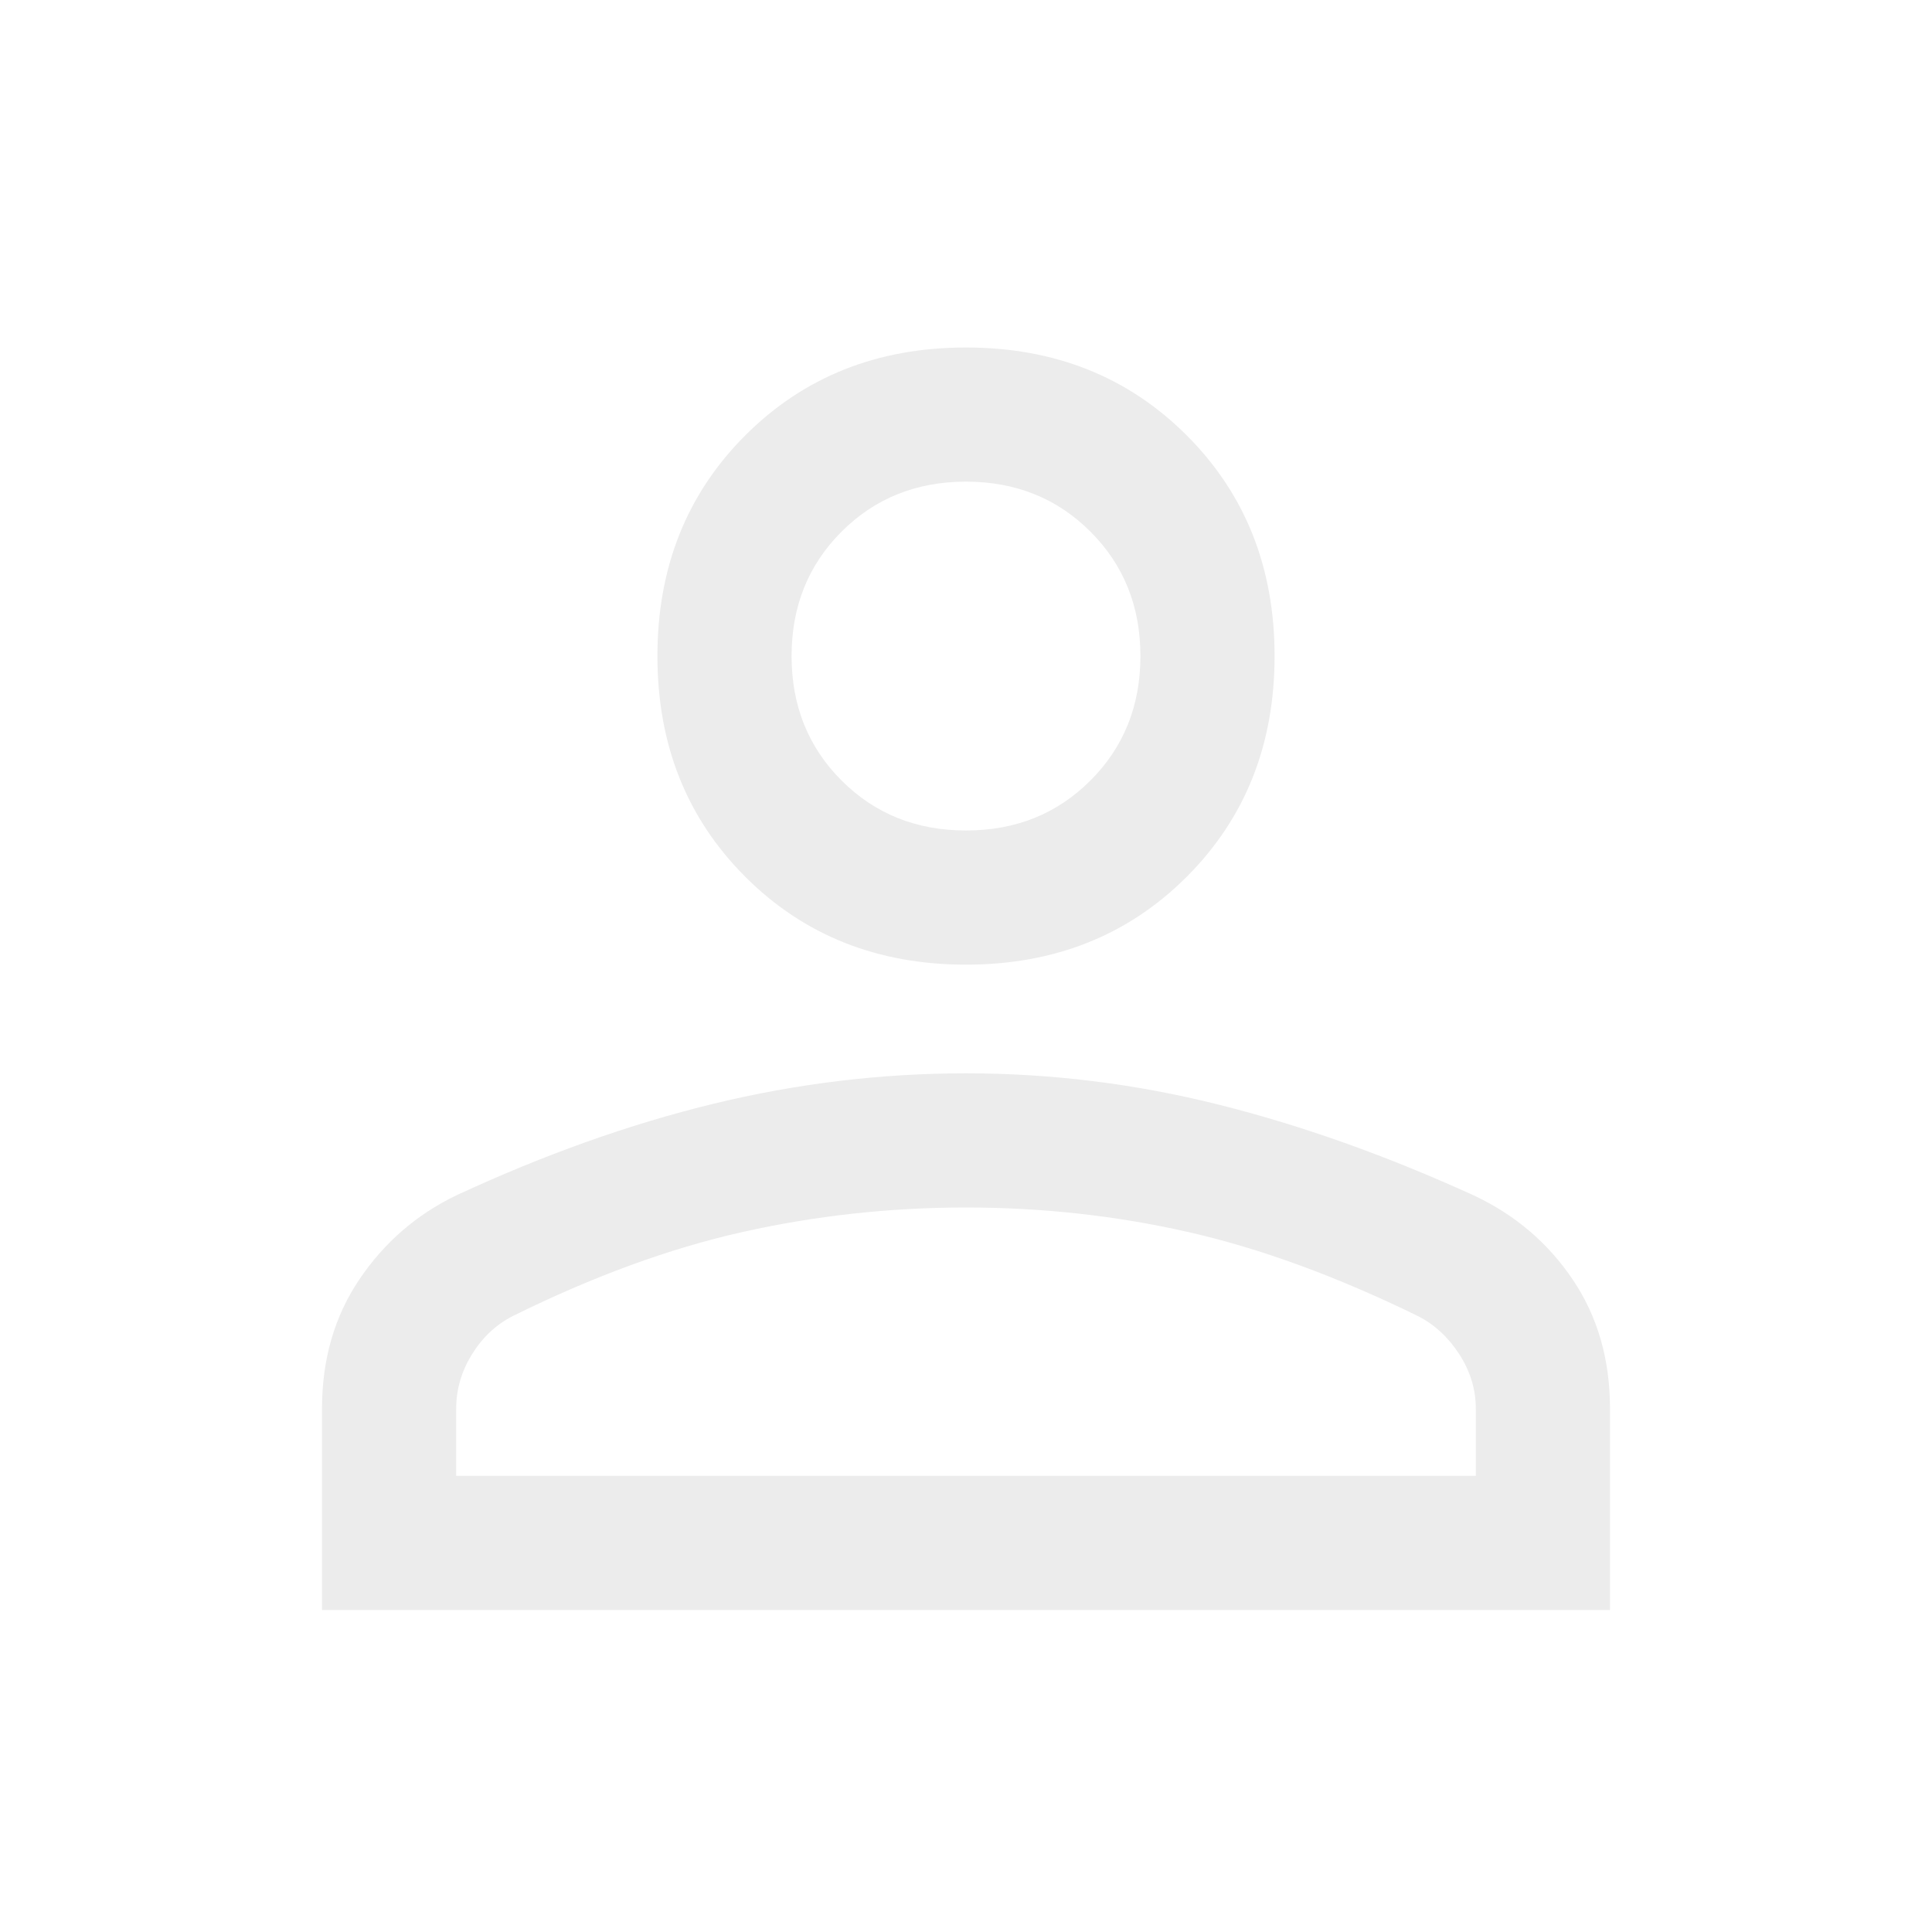
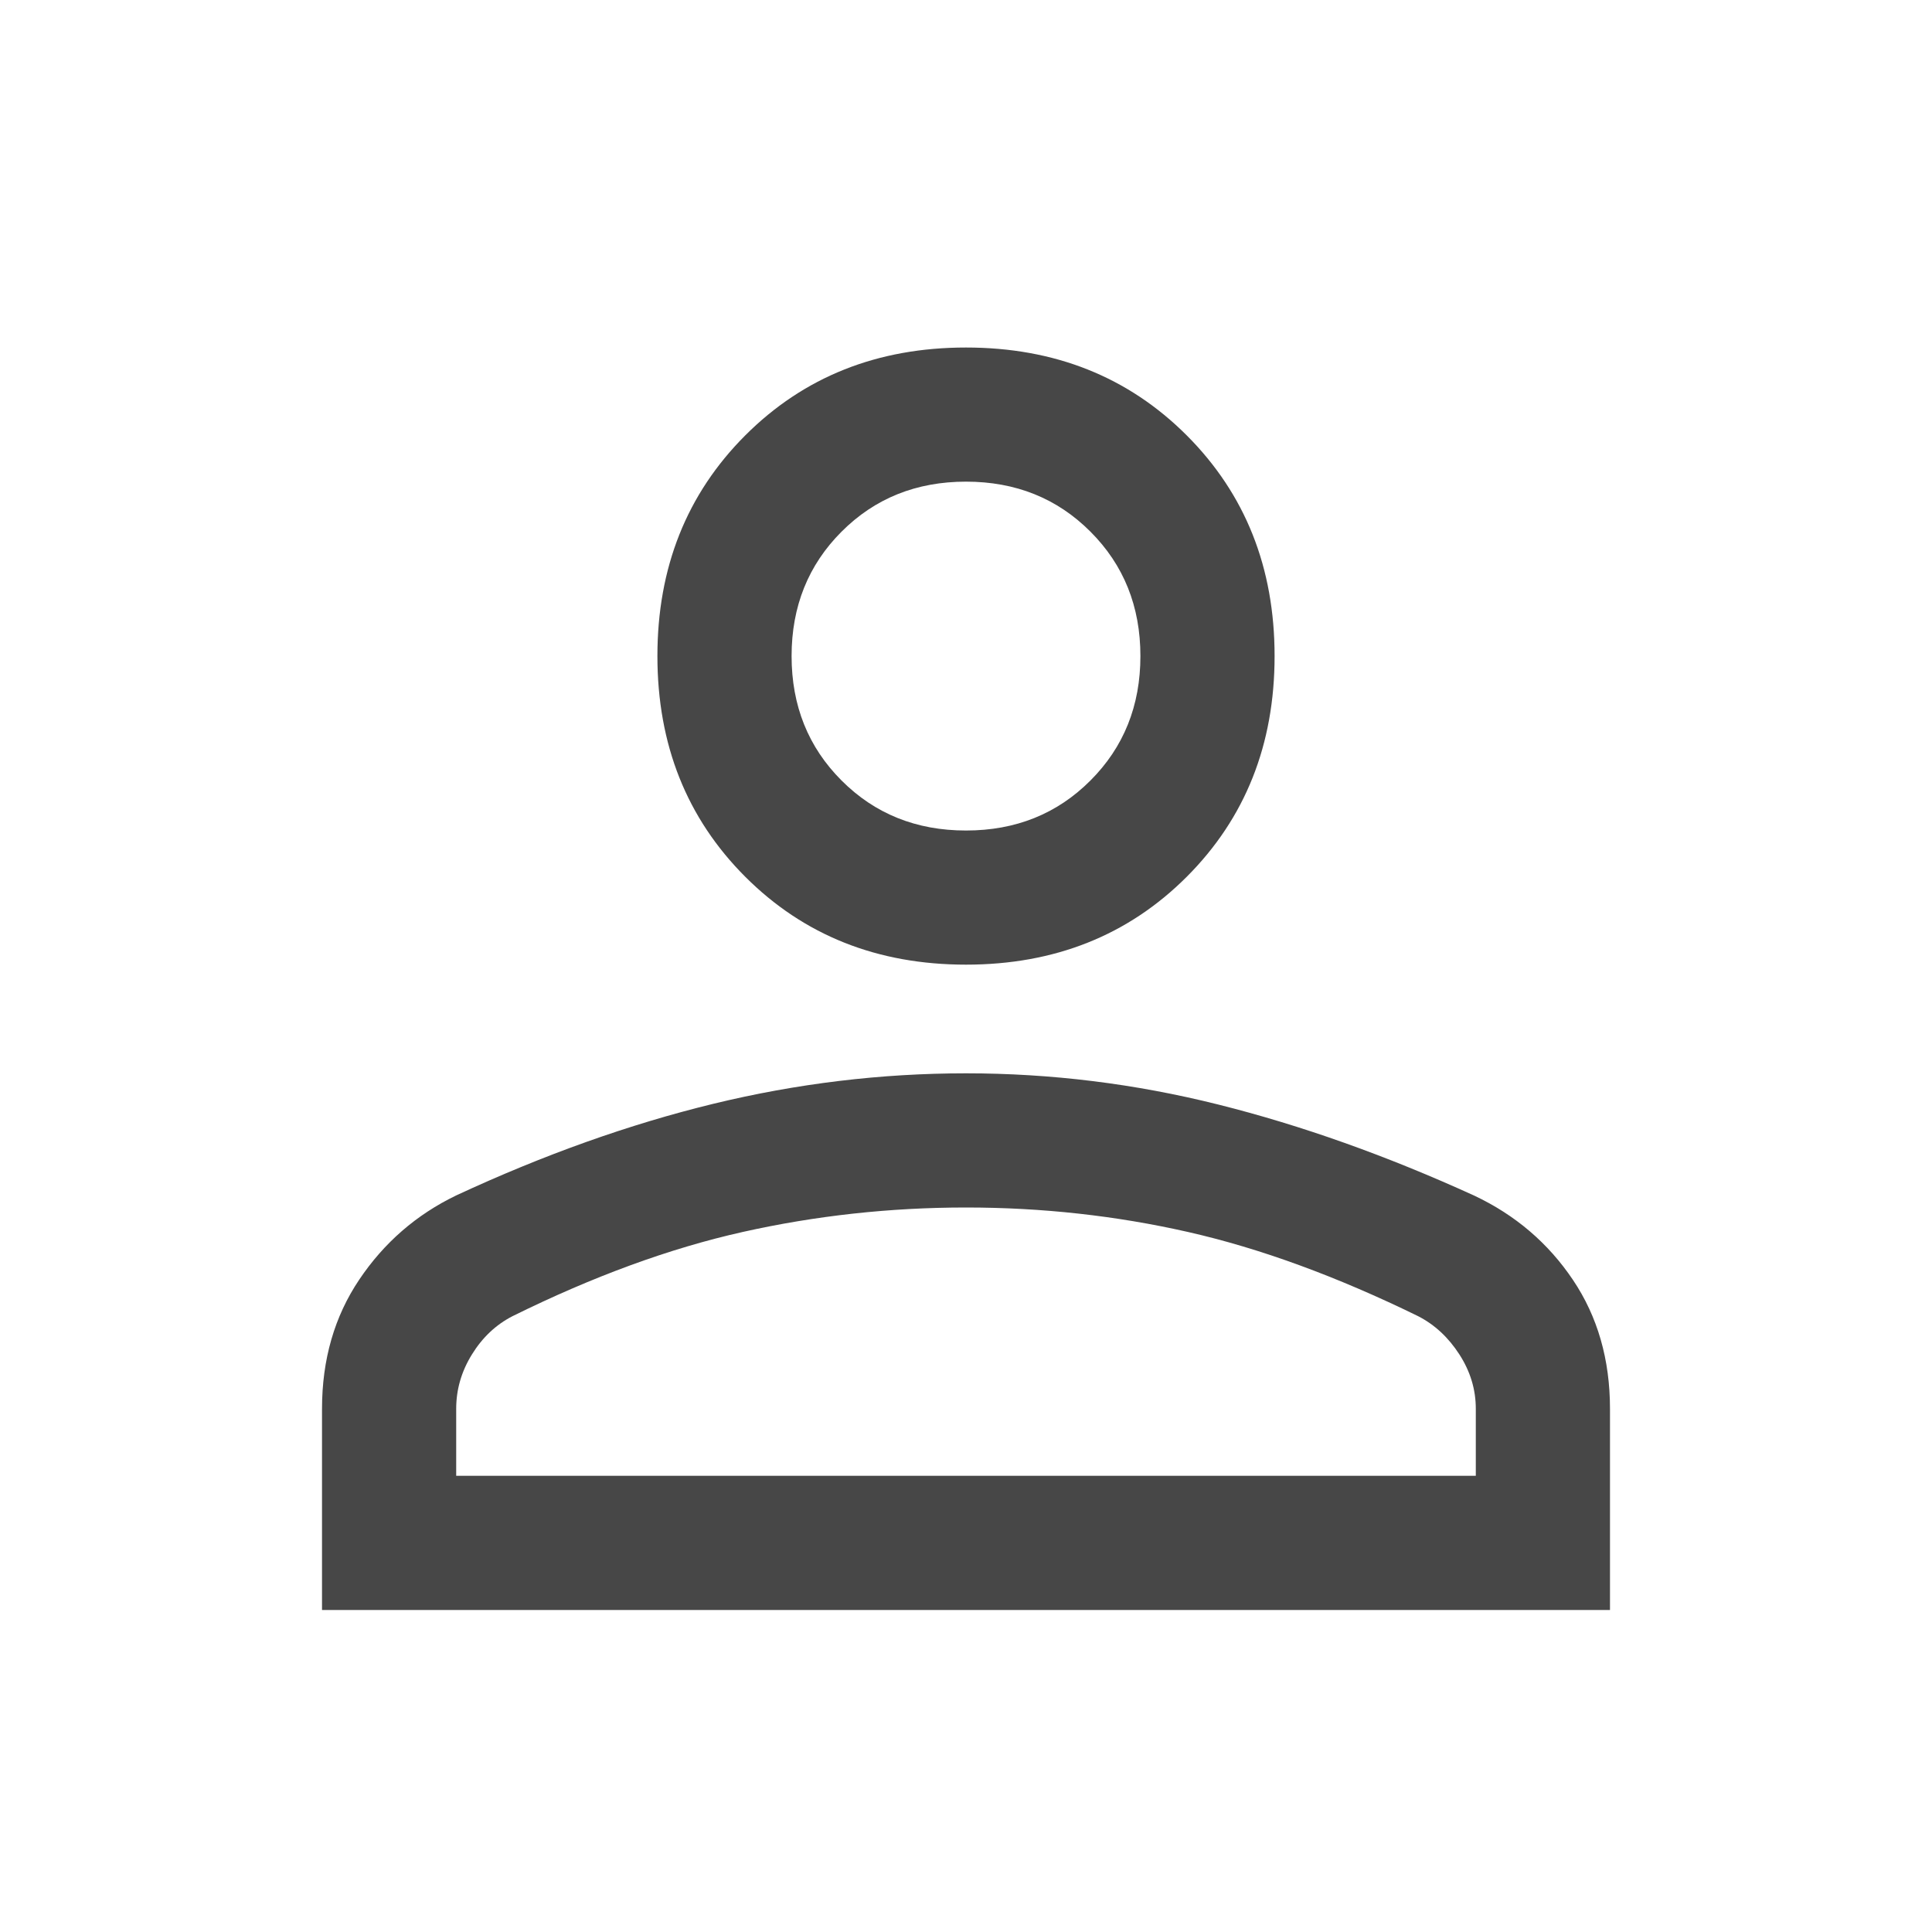
- <svg xmlns="http://www.w3.org/2000/svg" height="40px" viewBox="0 -960 960 960" width="40px" fill="#ececec">
-   <path d="M480-480.67q-66 0-109.67-43.66Q326.67-568 326.67-634t43.66-109.67Q414-787.33 480-787.33t109.67 43.66Q633.33-700 633.33-634t-43.66 109.67Q546-480.67 480-480.67ZM160-160v-100q0-36.67 18.5-64.17T226.67-366q65.33-30.33 127.66-45.5 62.34-15.17 125.67-15.17t125.33 15.5q62 15.5 127.28 45.3 30.54 14.42 48.96 41.81Q800-296.67 800-260v100H160Zm66.67-66.67h506.66V-260q0-14.33-8.16-27-8.17-12.67-20.5-19-60.67-29.67-114.34-41.83Q536.67-360 480-360t-111 12.17Q314.67-335.67 254.67-306q-12.34 6.33-20.17 19-7.83 12.67-7.83 27v33.33ZM480-547.33q37 0 61.83-24.84Q566.67-597 566.67-634t-24.84-61.83Q517-720.67 480-720.67t-61.83 24.84Q393.33-671 393.33-634t24.84 61.83Q443-547.33 480-547.33Zm0-86.67Zm0 407.33Z" />
+ <svg xmlns="http://www.w3.org/2000/svg" width="40" height="40" viewBox="0 0 40 40" fill="none">
+   <path d="M20 19.972C18.167 19.972 16.643 19.366 15.43 18.153C14.218 16.94 13.611 15.417 13.611 13.583C13.611 11.75 14.218 10.227 15.43 9.014C16.643 7.801 18.167 7.195 20 7.195C21.833 7.195 23.357 7.801 24.57 9.014C25.782 10.227 26.389 11.75 26.389 13.583C26.389 15.417 25.782 16.94 24.57 18.153C23.357 19.366 21.833 19.972 20 19.972ZM6.667 33.333V29.167C6.667 28.148 6.924 27.257 7.438 26.493C7.951 25.729 8.62 25.148 9.445 24.75C11.259 23.907 13.032 23.276 14.764 22.854C16.495 22.433 18.241 22.222 20 22.222C21.759 22.222 23.5 22.437 25.222 22.868C26.944 23.299 28.712 23.928 30.525 24.755C31.374 25.156 32.054 25.737 32.565 26.497C33.077 27.258 33.333 28.148 33.333 29.167V33.333H6.667ZM9.445 30.555H30.555V29.167C30.555 28.769 30.442 28.394 30.215 28.042C29.988 27.69 29.704 27.426 29.361 27.25C27.676 26.426 26.088 25.845 24.597 25.507C23.107 25.169 21.574 25 20 25C18.426 25 16.884 25.169 15.375 25.507C13.866 25.845 12.278 26.426 10.611 27.25C10.268 27.426 9.988 27.69 9.771 28.042C9.553 28.394 9.445 28.769 9.445 29.167V30.555ZM20 17.195C21.028 17.195 21.887 16.85 22.576 16.16C23.266 15.47 23.611 14.611 23.611 13.583C23.611 12.556 23.266 11.697 22.576 11.007C21.887 10.317 21.028 9.972 20 9.972C18.972 9.972 18.113 10.317 17.424 11.007C16.734 11.697 16.389 12.556 16.389 13.583C16.389 14.611 16.734 15.47 17.424 16.16C18.113 16.85 18.972 17.195 20 17.195Z" fill="#474747" />
</svg>
